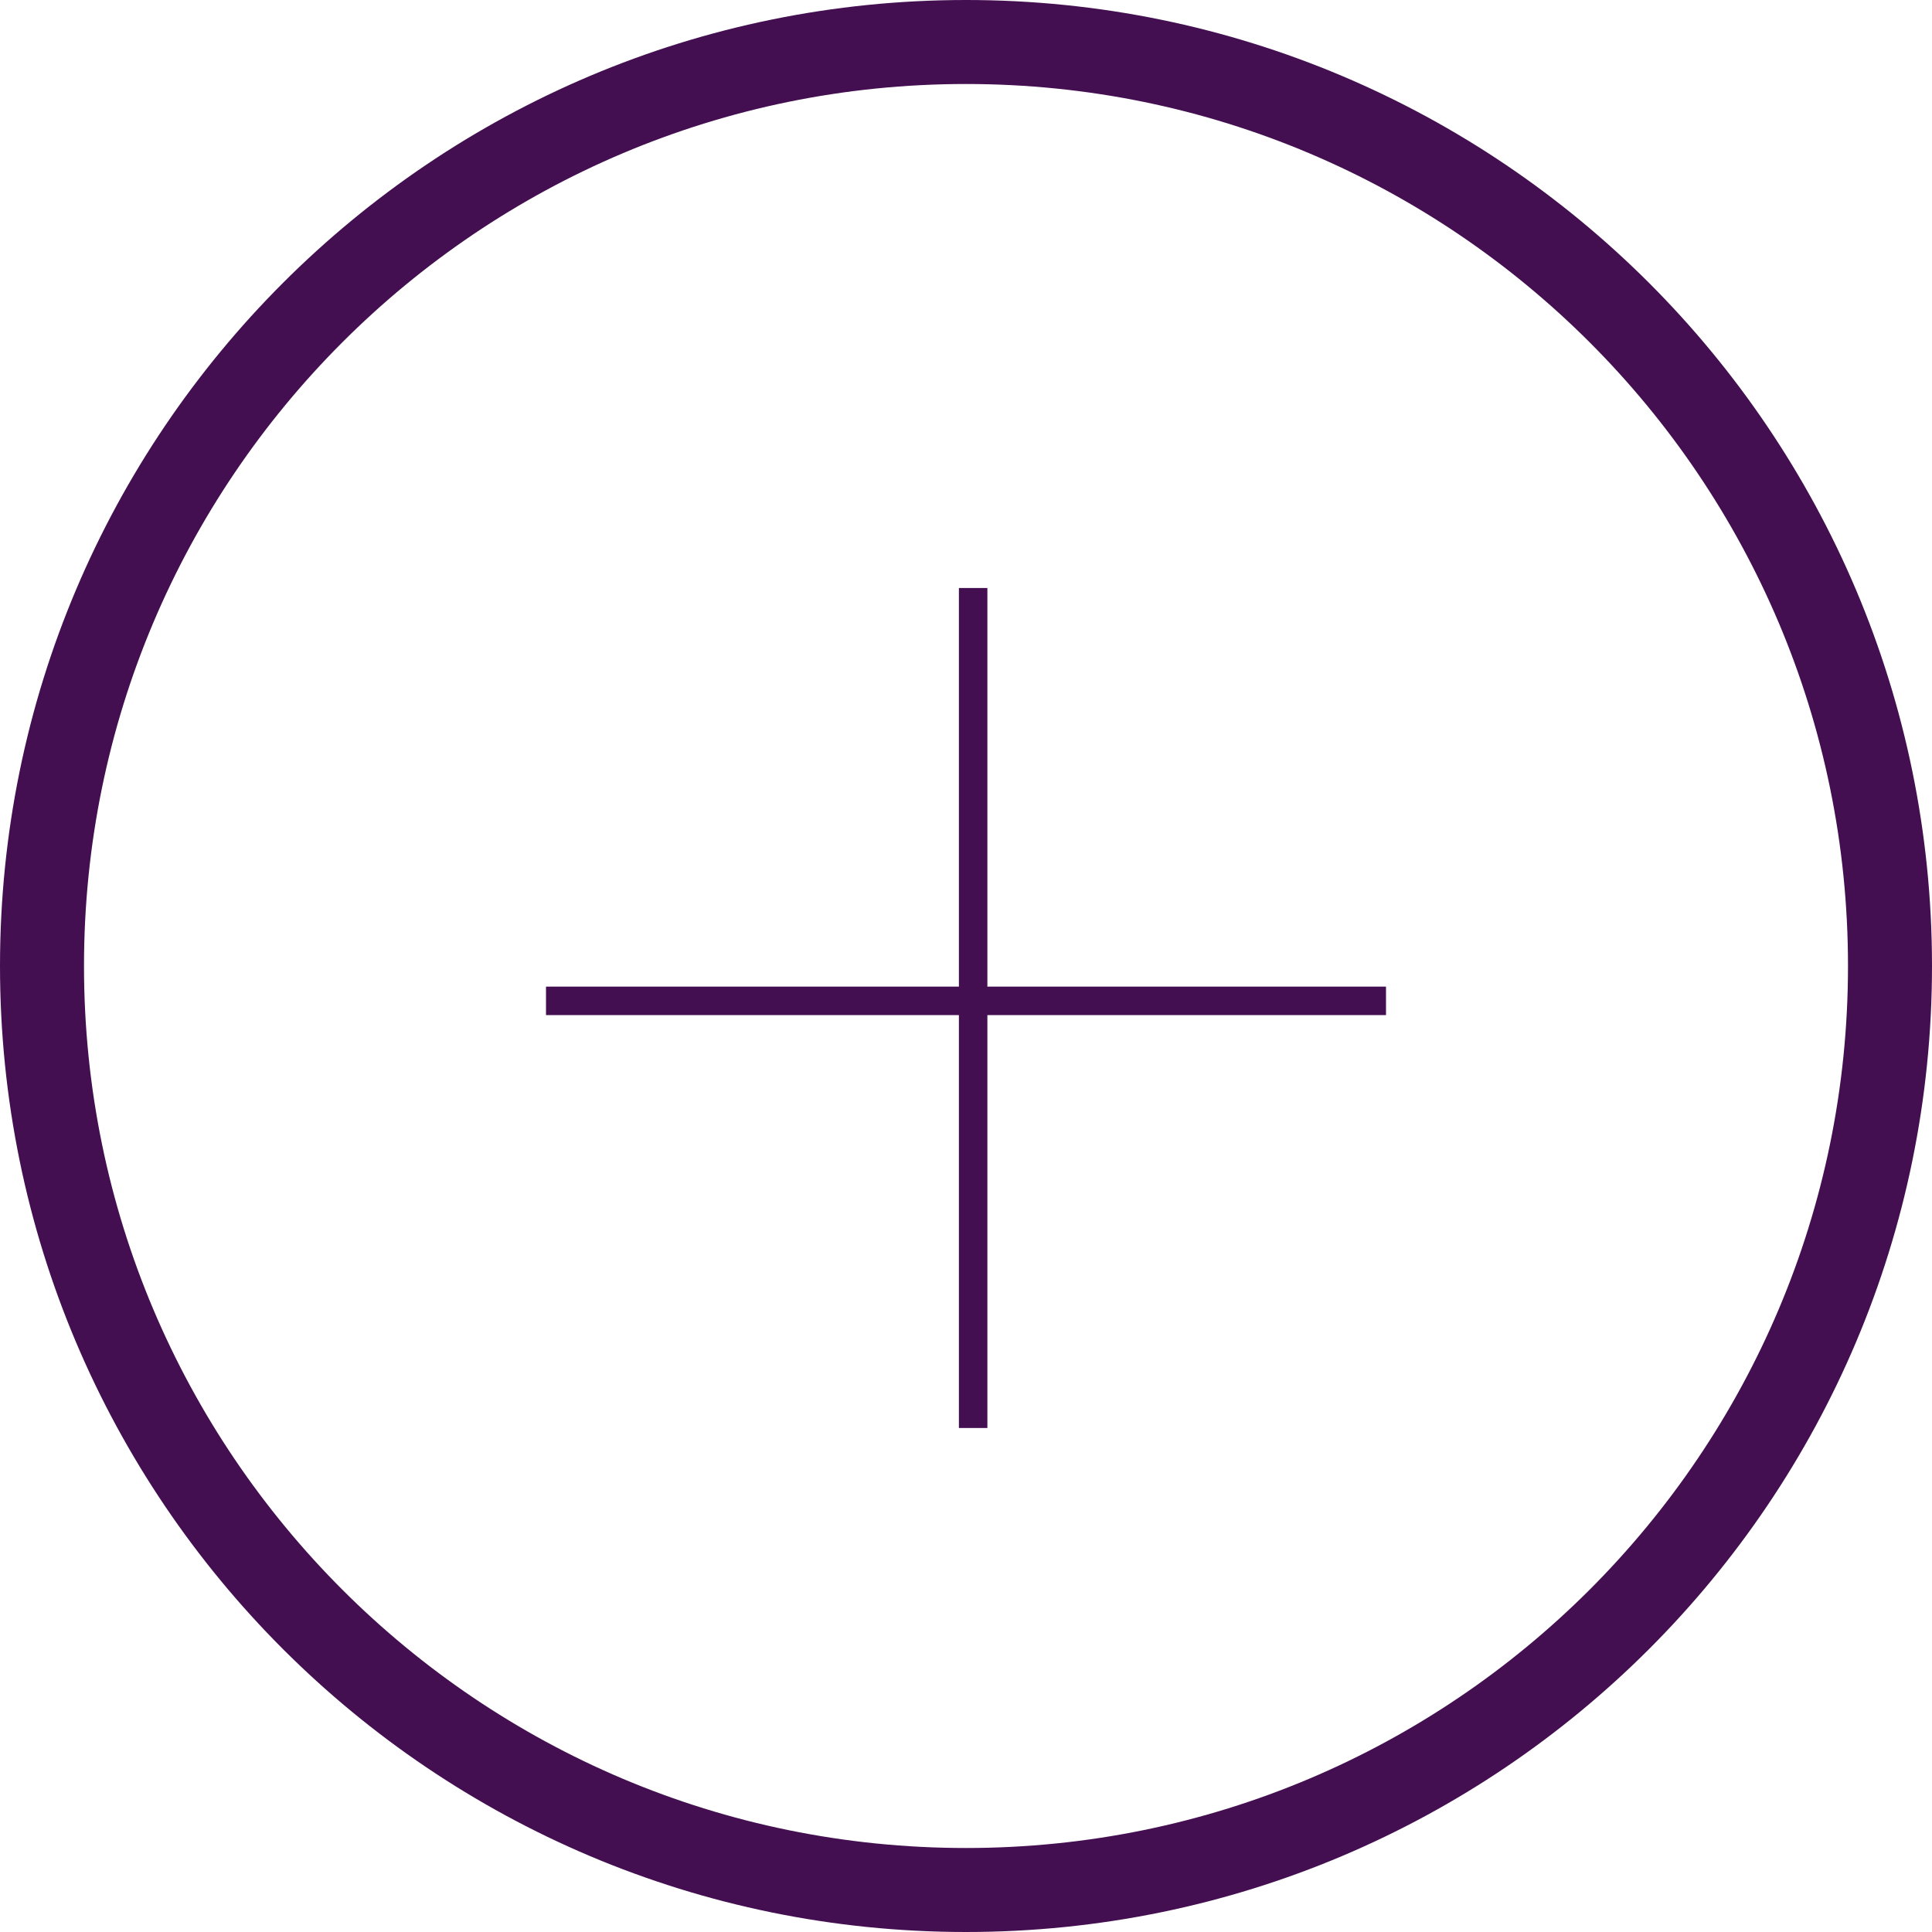
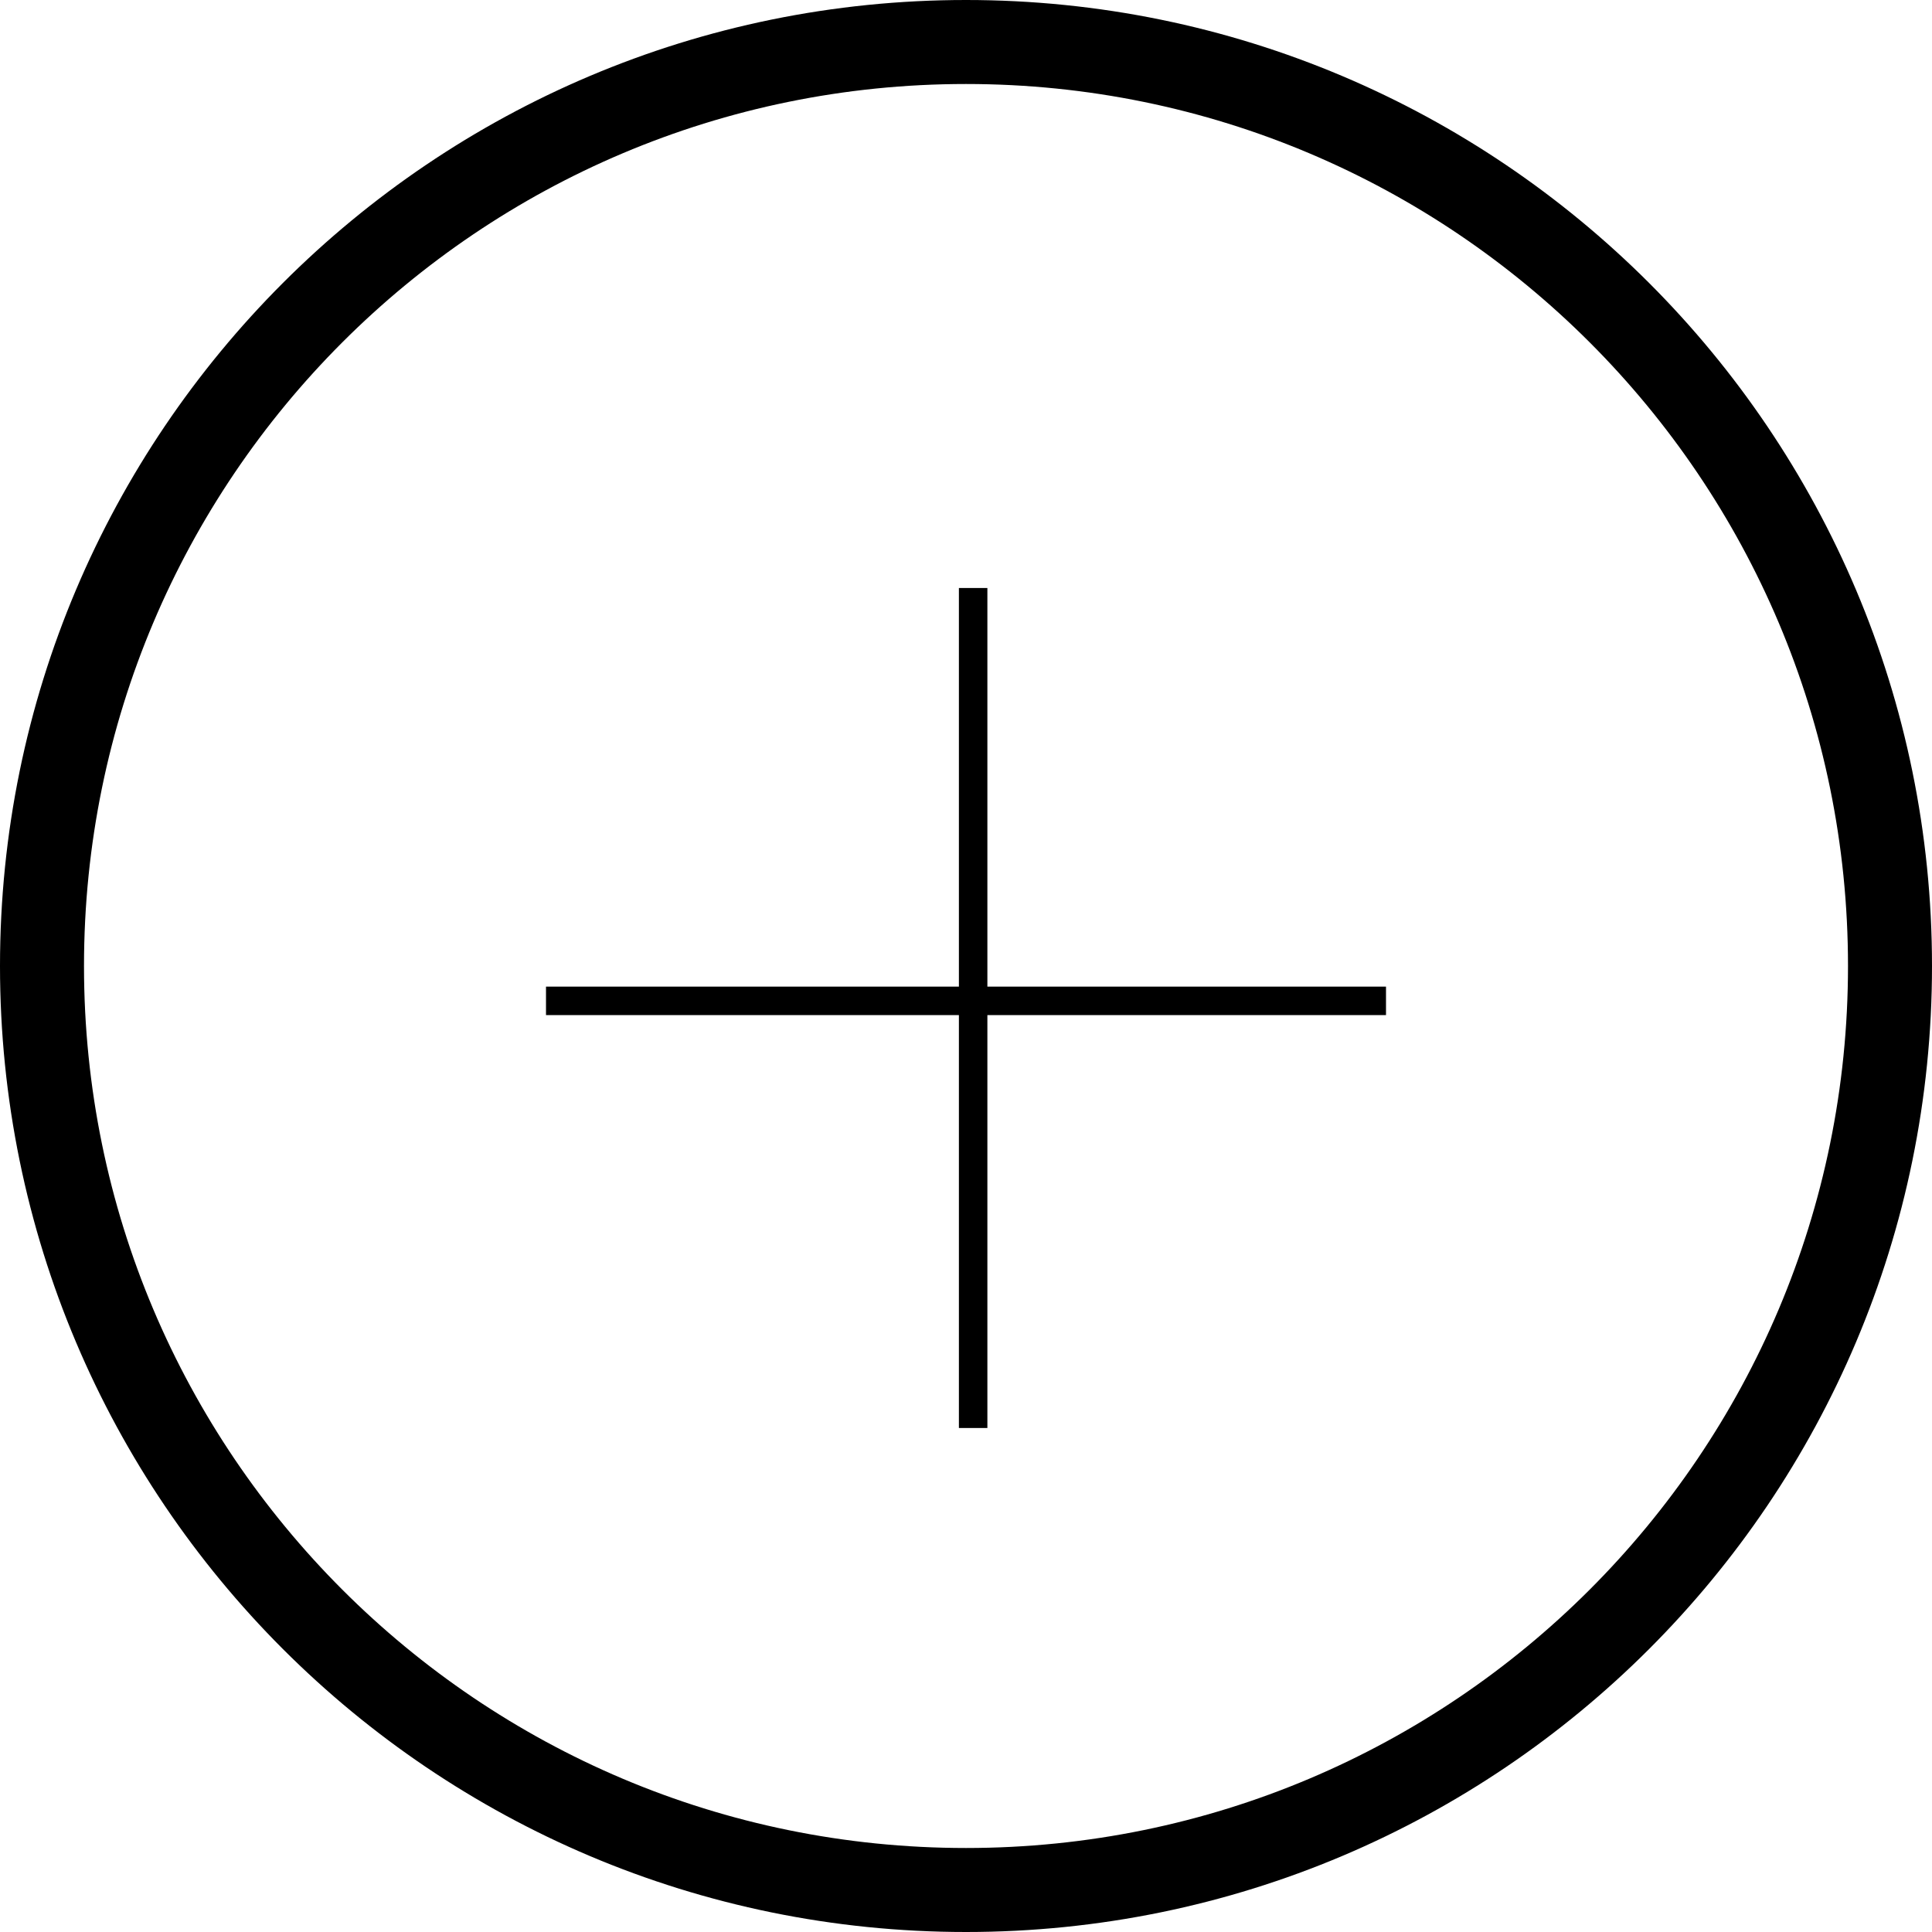
<svg xmlns="http://www.w3.org/2000/svg" width="46" height="46" viewBox="0 0 46 46" fill="none">
-   <path d="M22.831 14H23.509V34H22.831V14Z" fill="#440F51" />
-   <path d="M13 24.169V23.491H33V24.169H13Z" fill="#440F51" />
-   <circle cx="23" cy="23" r="22" stroke="#440F51" stroke-width="2" />
+   <path d="M22.831 14H23.509V34H22.831V14Z" fill="currentColor" />
+   <path d="M13 24.169V23.491H33V24.169H13Z" fill="currentColor" />
+   <circle cx="23" cy="23" r="22" stroke="currentColor" stroke-width="2" />
</svg>
